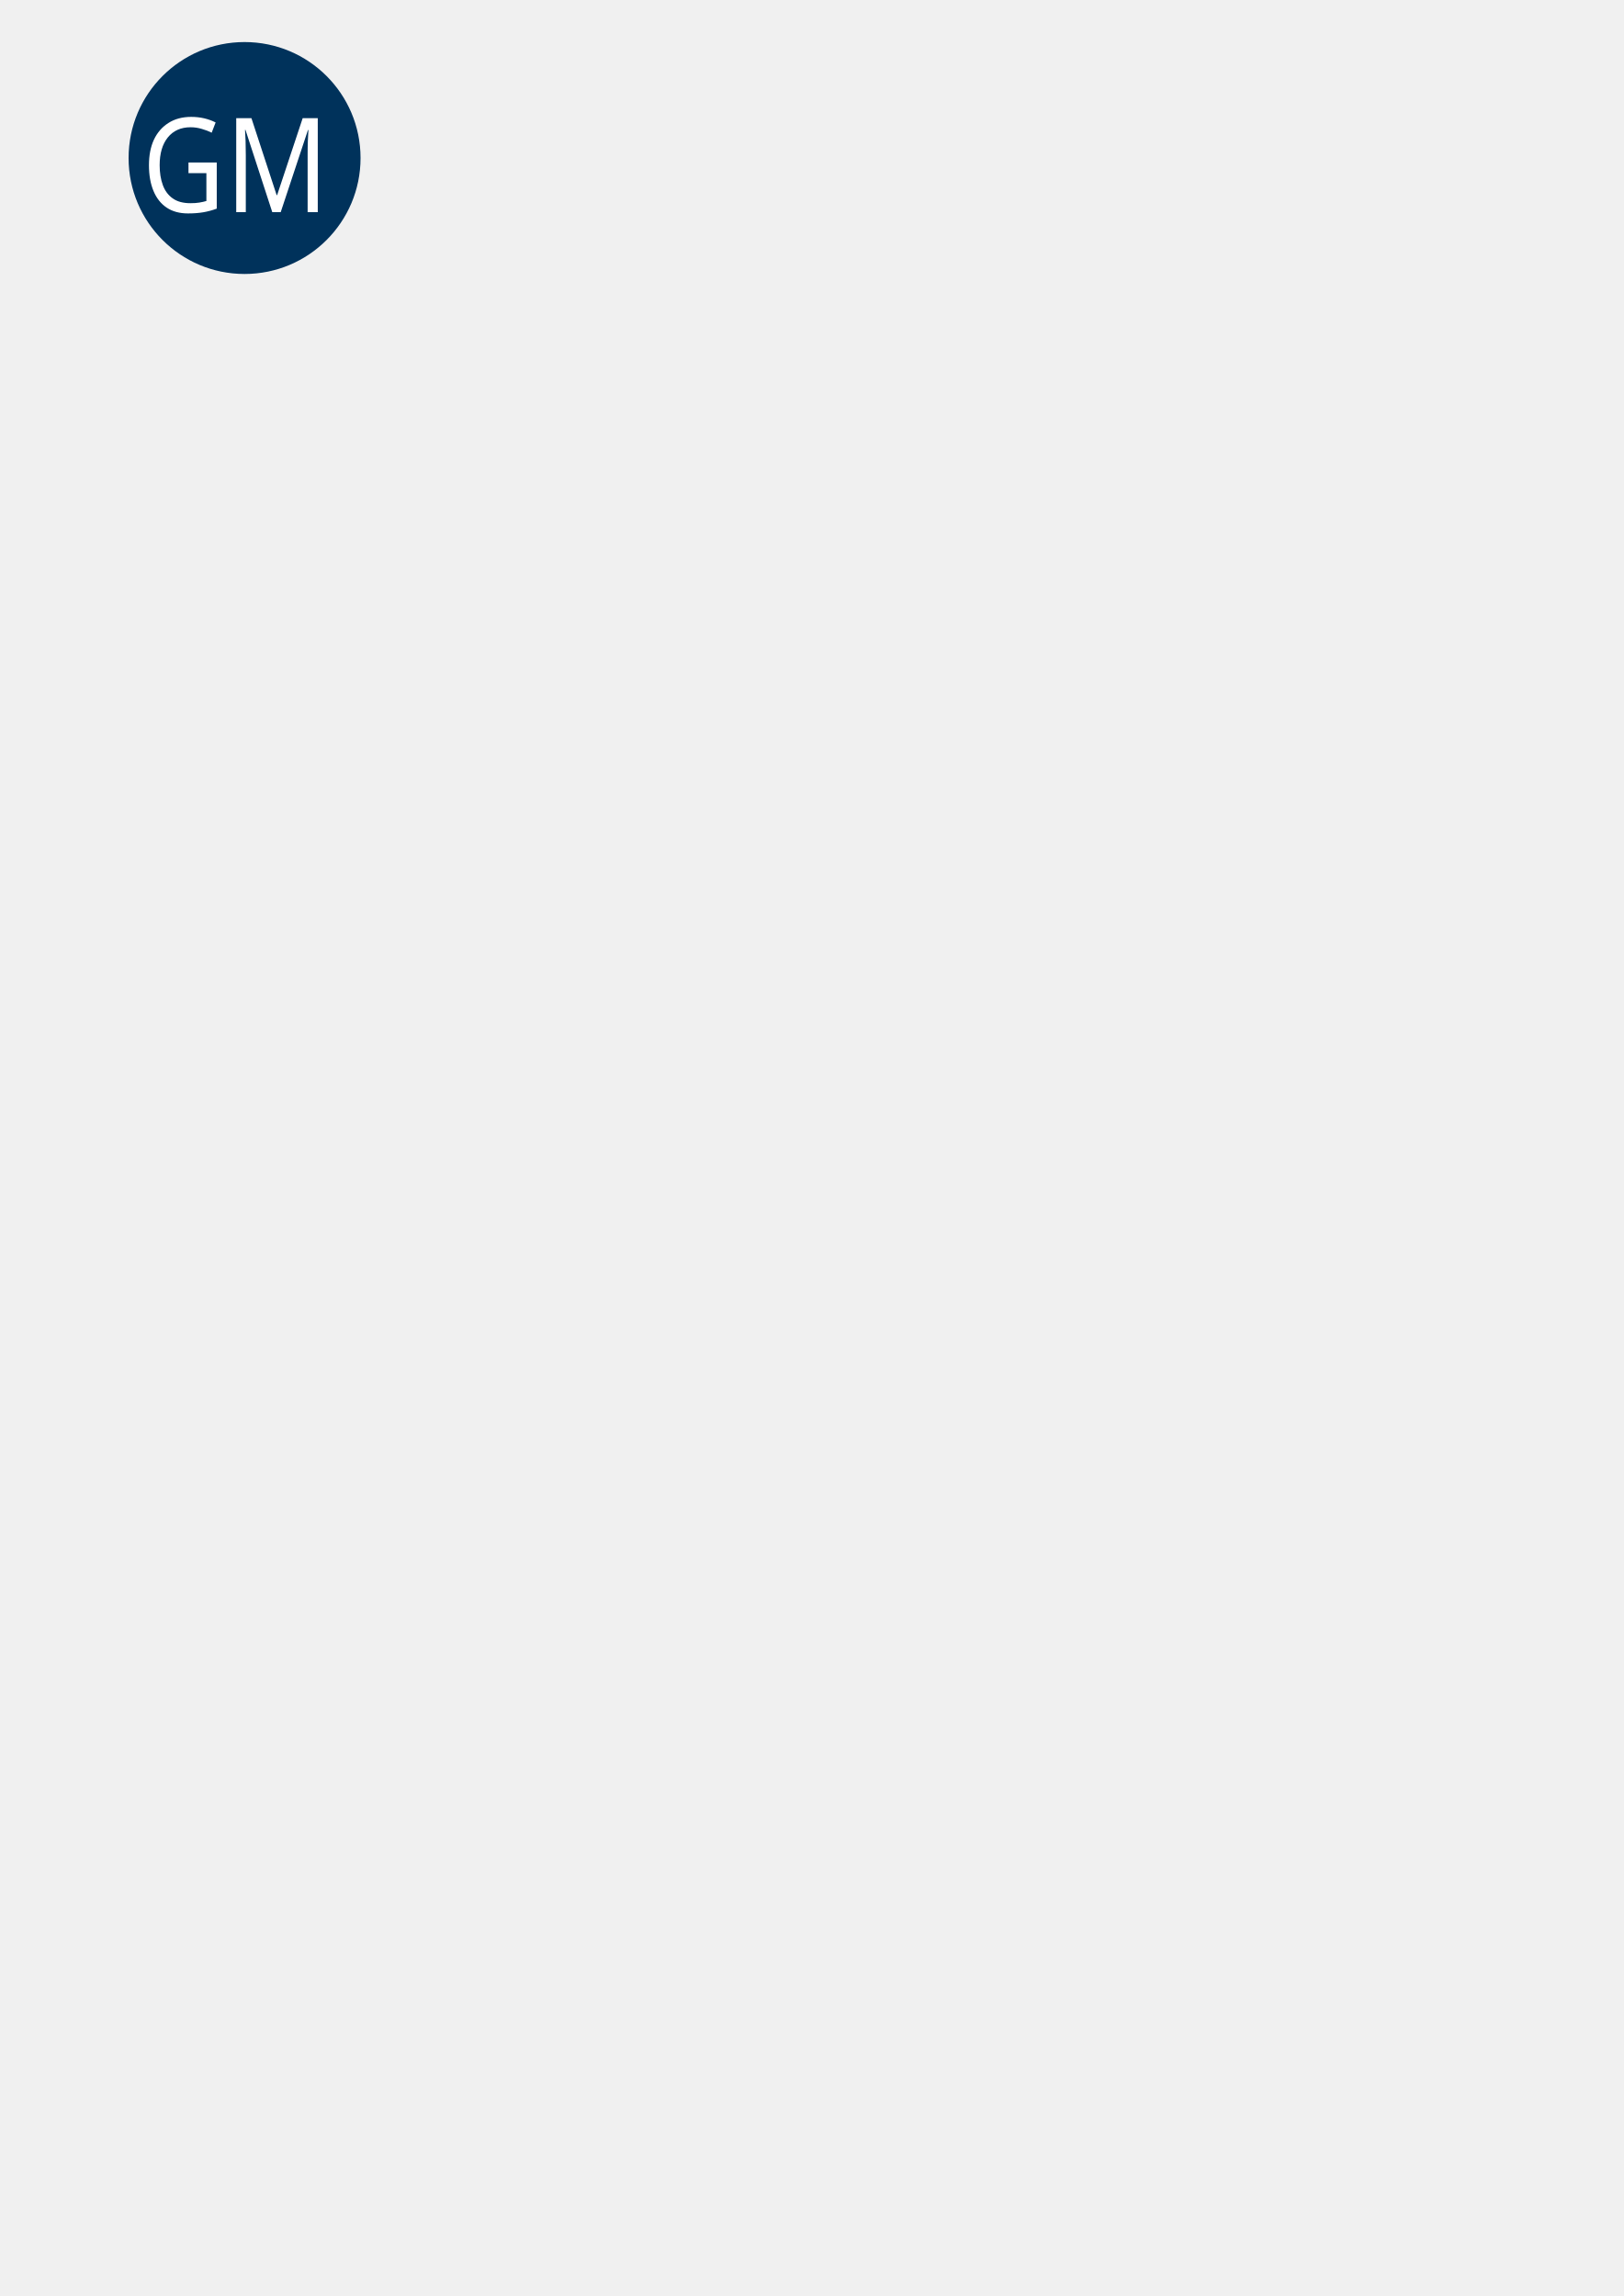
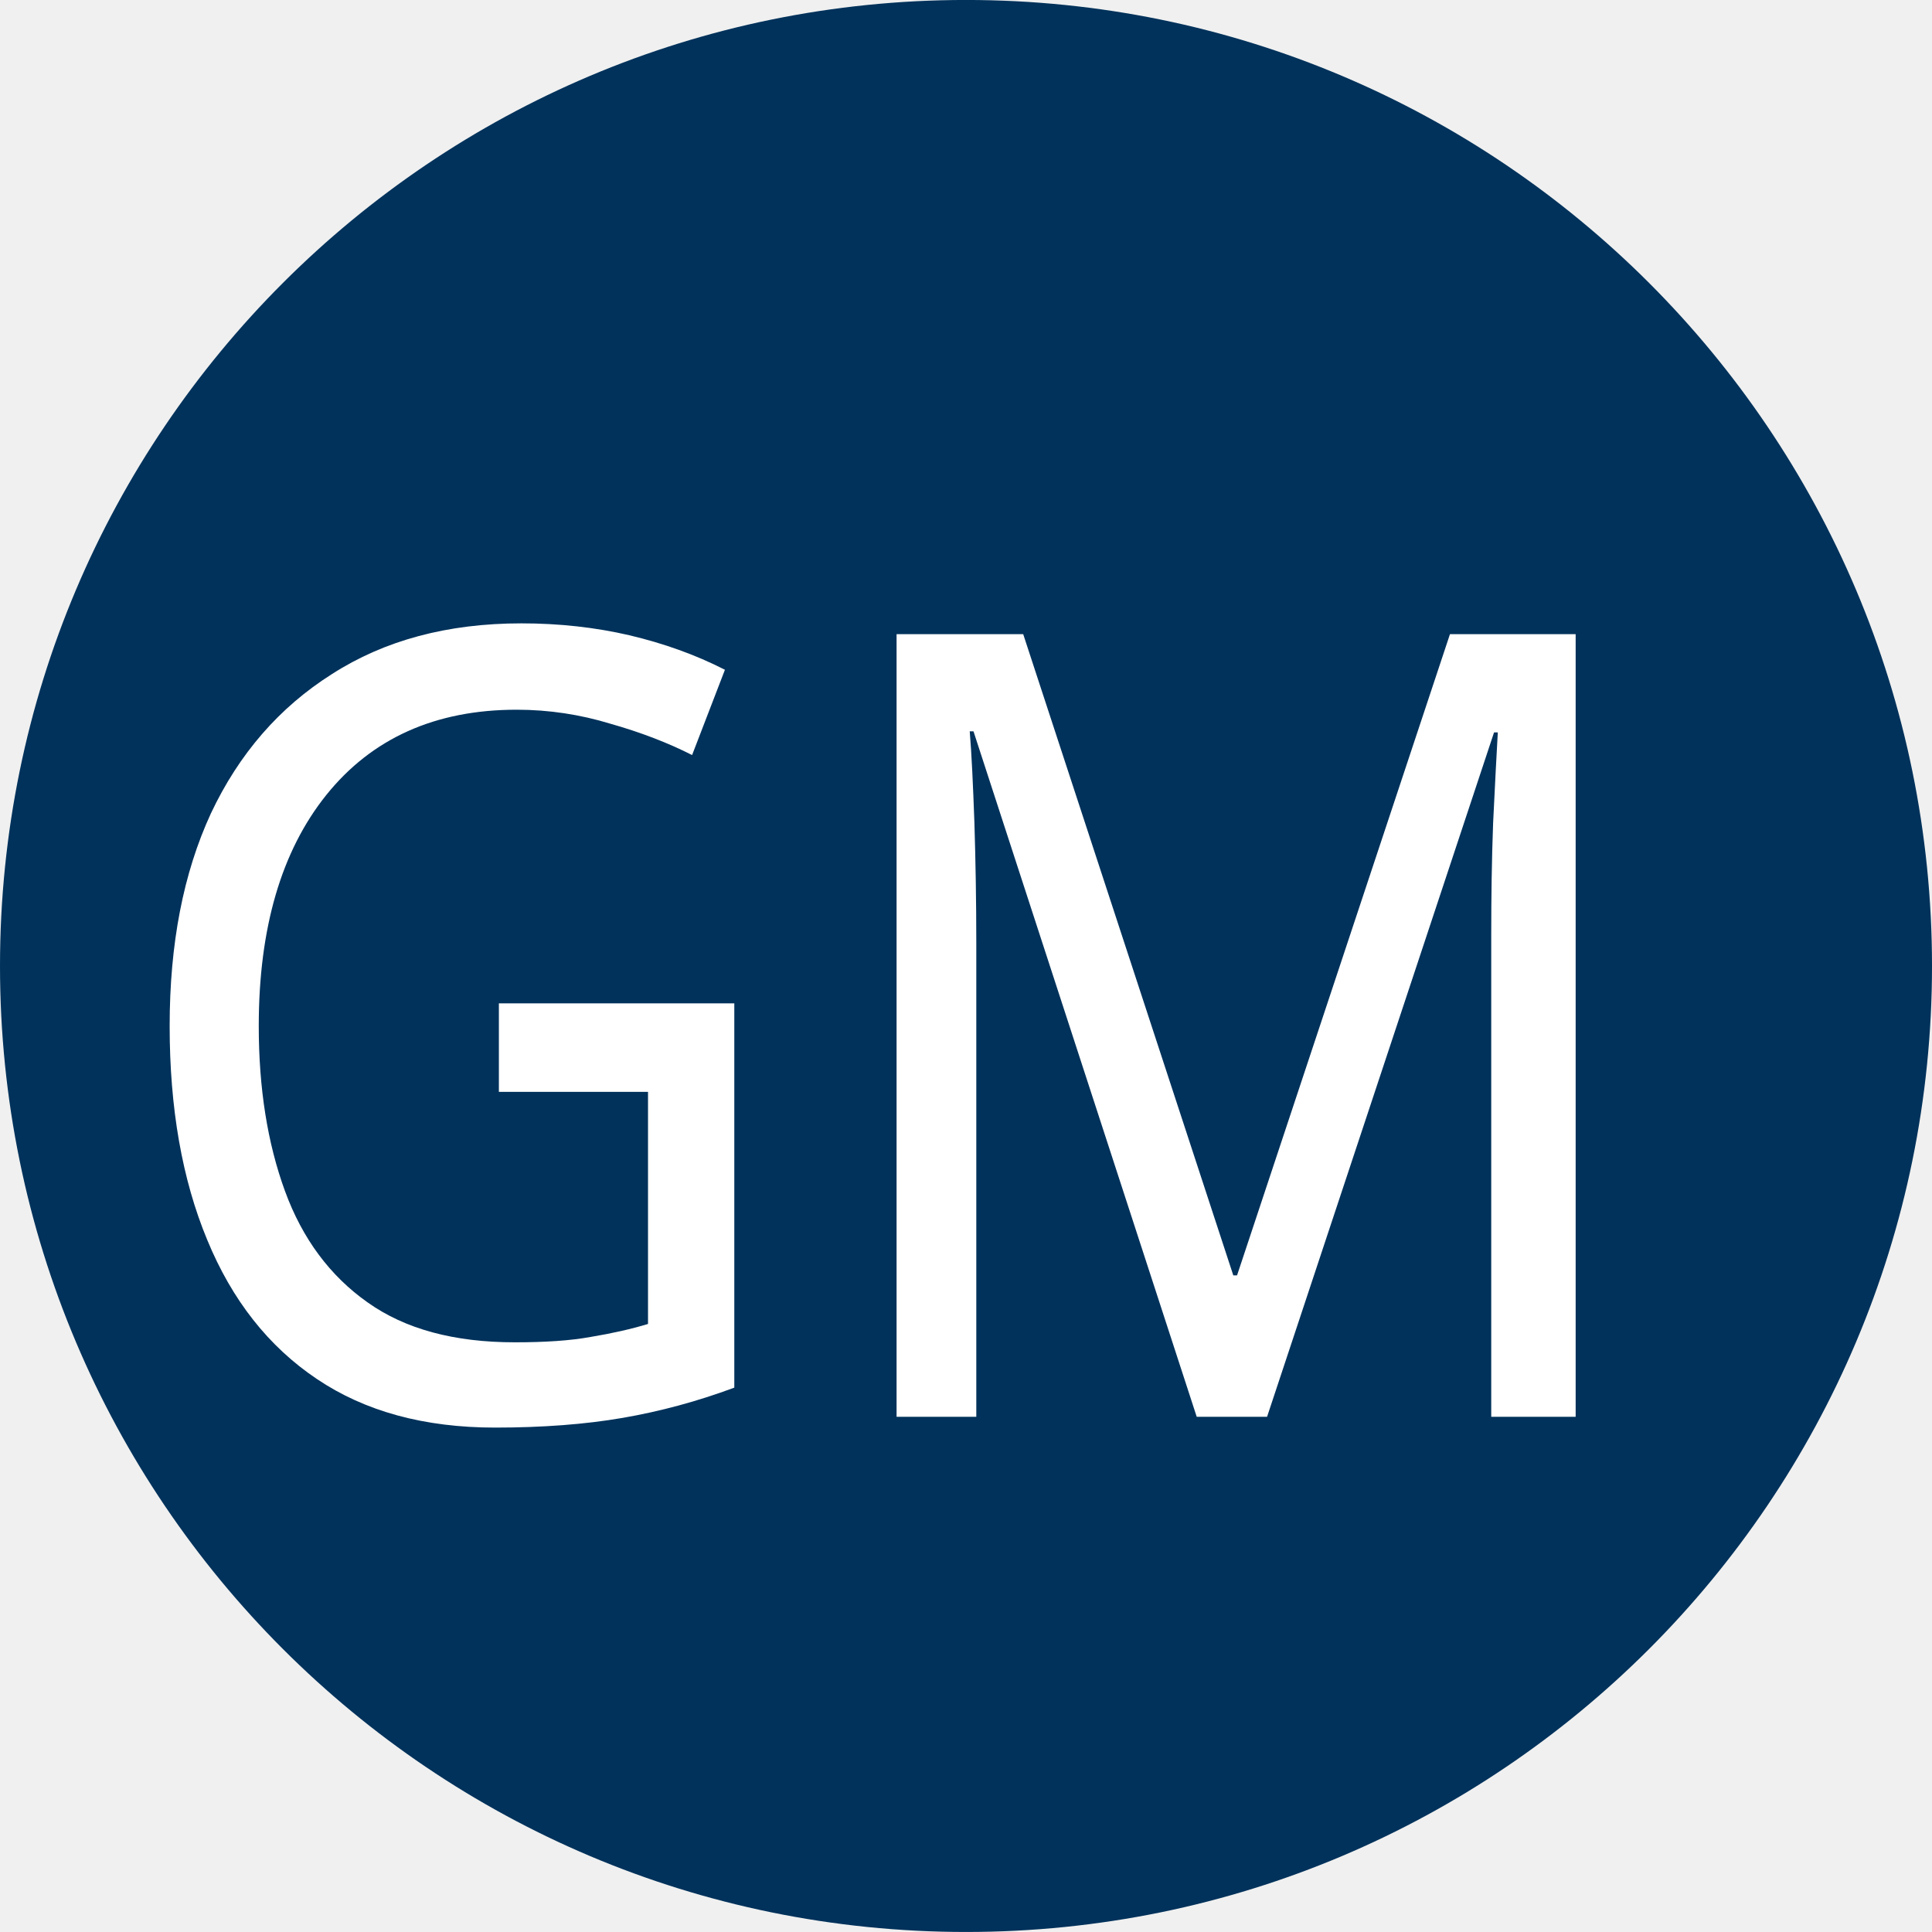
- <svg xmlns="http://www.w3.org/2000/svg" xmlns:xlink="http://www.w3.org/1999/xlink" width="210mm" height="297mm" viewBox="0 0 210 297" version="1.1" id="svg8">
+ <svg xmlns="http://www.w3.org/2000/svg" xmlns:xlink="http://www.w3.org/1999/xlink" width="30mm" height="30mm" viewBox="0 0 30 30" version="1.1" id="svg8">
  <defs id="defs2">
    <linearGradient id="linearGradient4550">
      <stop style="stop-color:#000000;stop-opacity:1;" offset="0" id="stop4546" />
      <stop style="stop-color:#000000;stop-opacity:0;" offset="1" id="stop4548" />
    </linearGradient>
    <linearGradient xlink:href="#linearGradient4550" id="linearGradient4552" x1="6.048" y1="150.723" x2="210.911" y2="150.723" gradientUnits="userSpaceOnUse" />
  </defs>
-   <g id="layer1">
+   <g id="layer1" transform="translate(-16.63094,-5.440481)">
    <circle id="path3735" cx="31.631" cy="20.44" style="fill:#00325b;fill-opacity:1;stroke-width:0.04" r="15">
      </circle>
    <text xml:space="preserve" style="font-style:normal;font-variant:normal;font-weight:normal;font-stretch:normal;font-size:15.861px;line-height:1.25;font-family:PRIMETIME;-inkscape-font-specification:'PRIMETIME, Normal';font-variant-ligatures:normal;font-variant-caps:normal;font-variant-numeric:normal;font-feature-settings:normal;text-align:start;letter-spacing:0px;word-spacing:0px;writing-mode:lr-tb;text-anchor:start;fill:#ffffff;fill-opacity:1;stroke:none;stroke-width:0.949" x="19.7" y="25.576" id="text3733" transform="scale(0.9321333,1.072808)">
      <tspan id="tspan3731" x="19.7" y="25.576" style="font-style:normal;font-variant:normal;font-weight:normal;font-stretch:normal;font-size:15.861px;font-family:PRIMETIME;-inkscape-font-specification:'PRIMETIME, Normal';font-variant-ligatures:normal;font-variant-caps:normal;font-variant-numeric:normal;font-feature-settings:normal;text-align:start;writing-mode:lr-tb;text-anchor:start;fill:#ffffff;fill-opacity:1;stroke-width:0.949">GM</tspan>
    </text>
  </g>
</svg>
